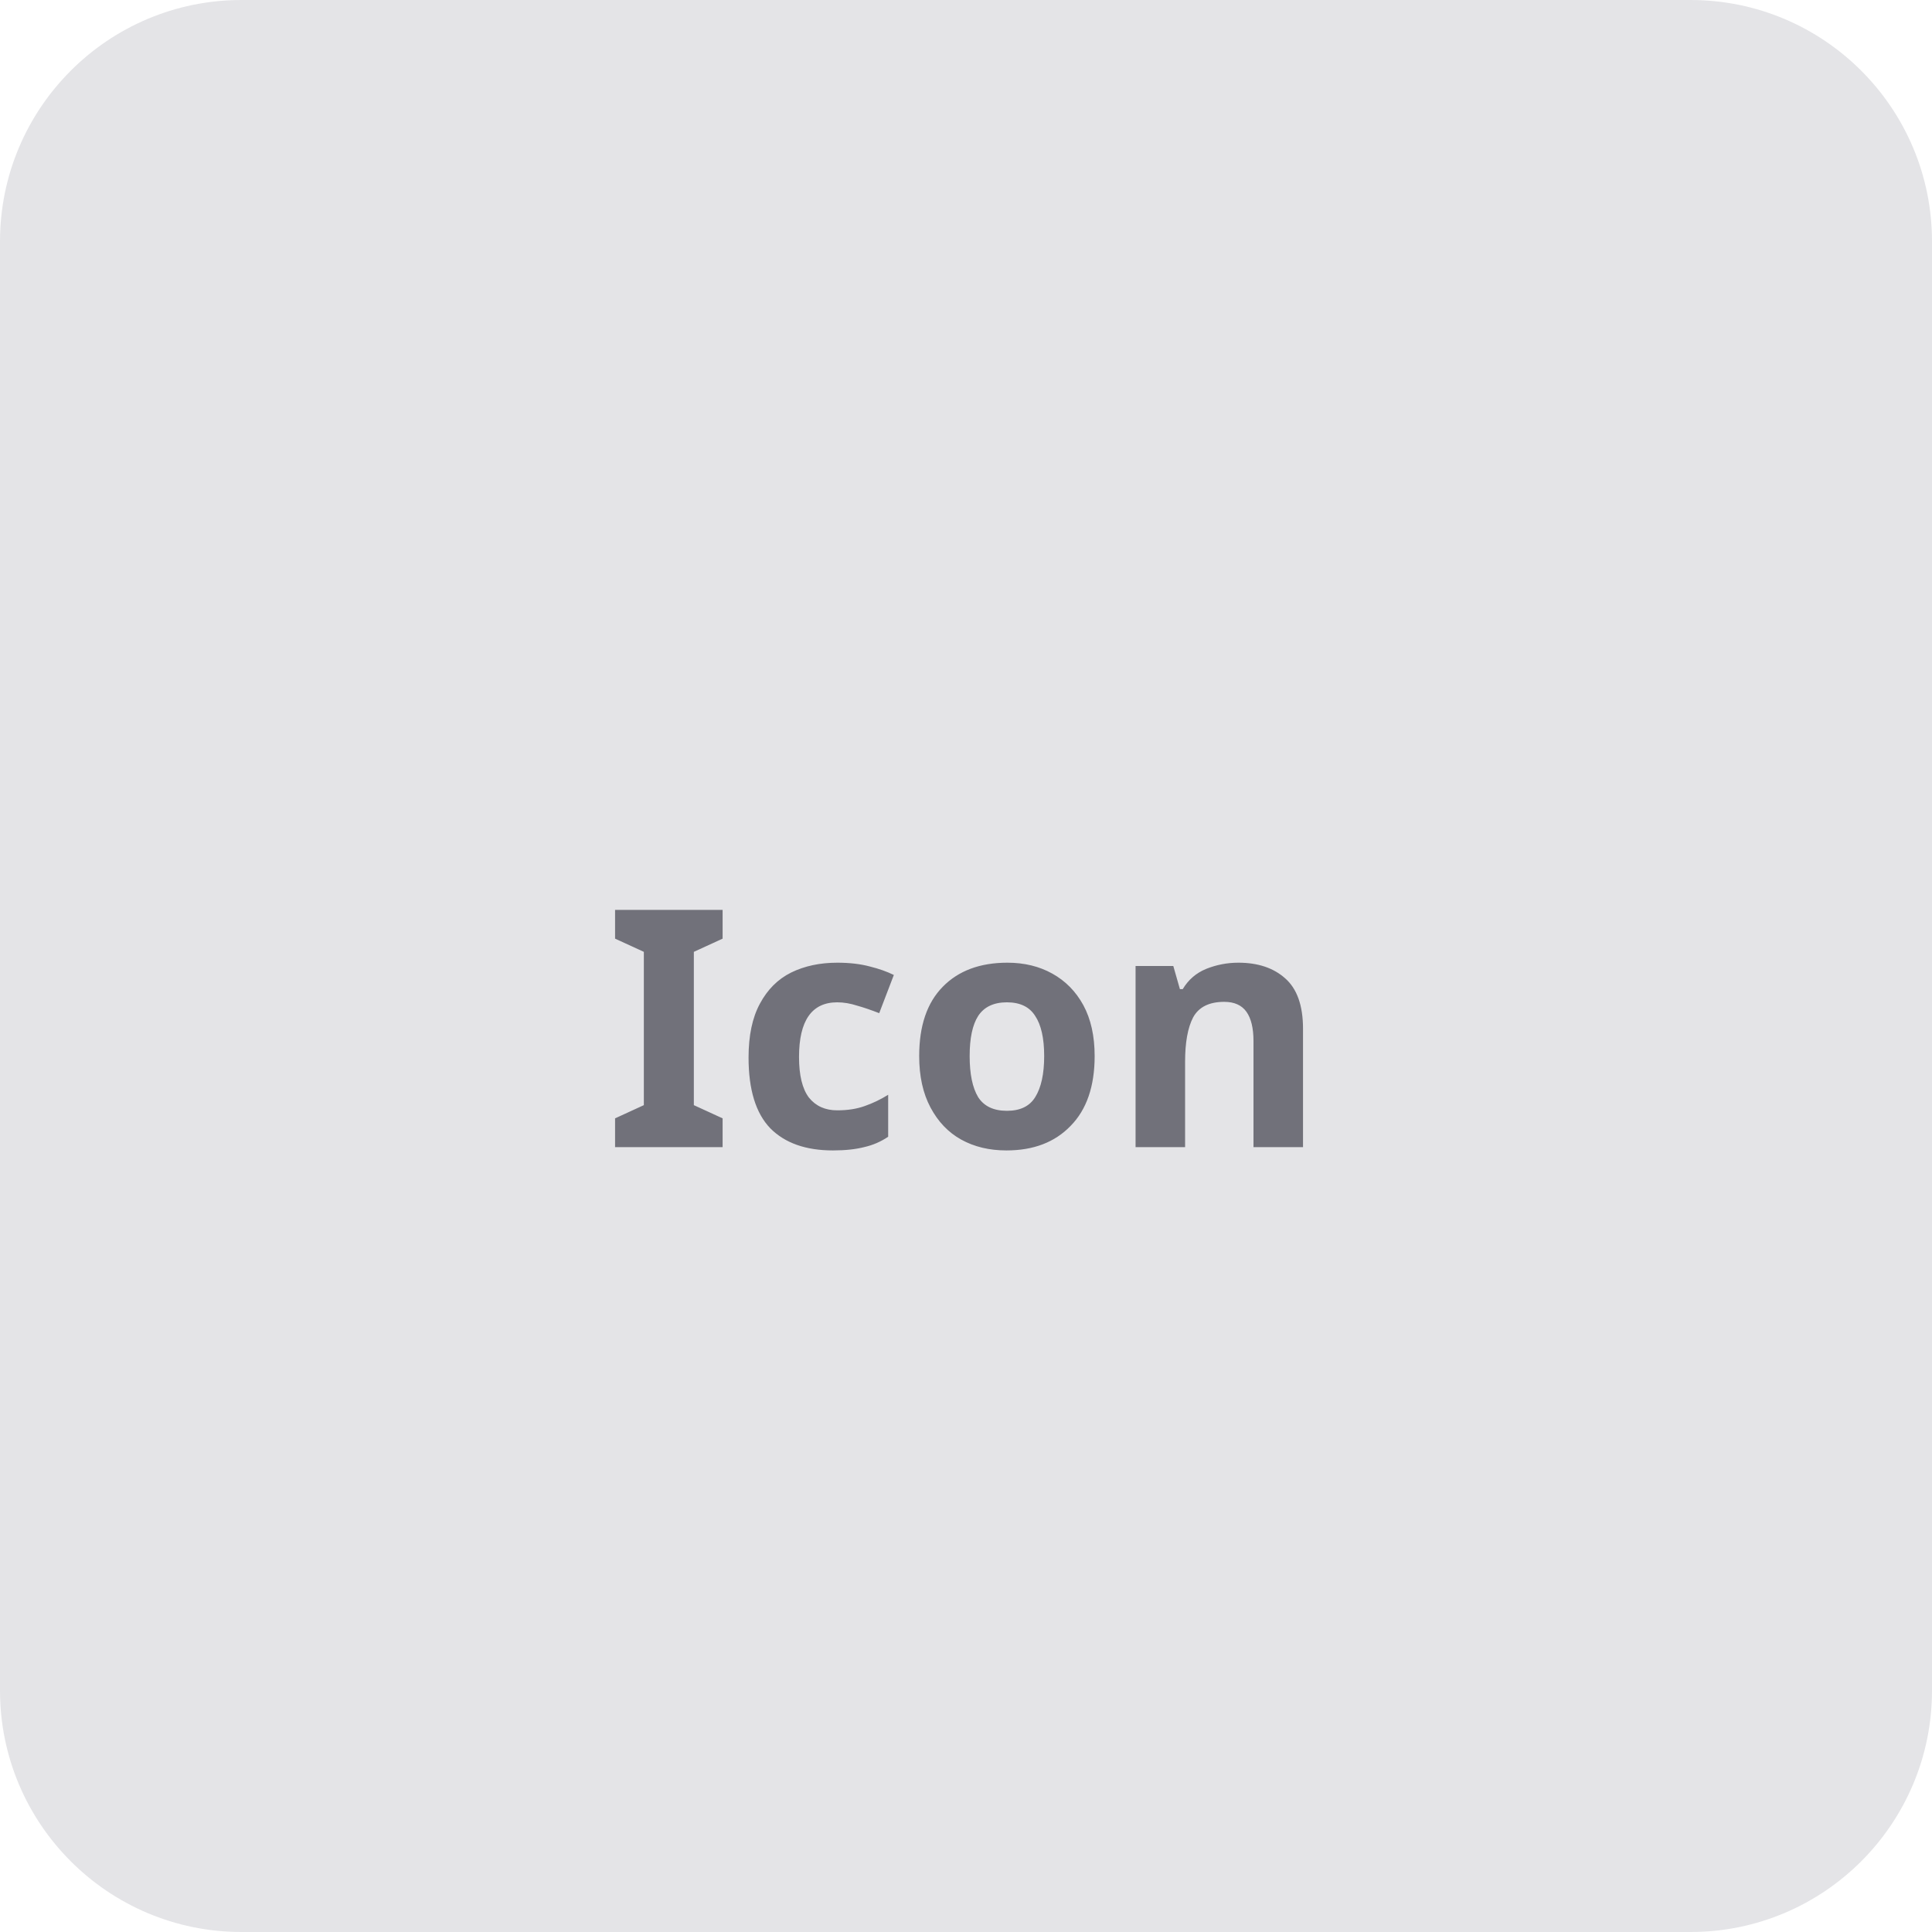
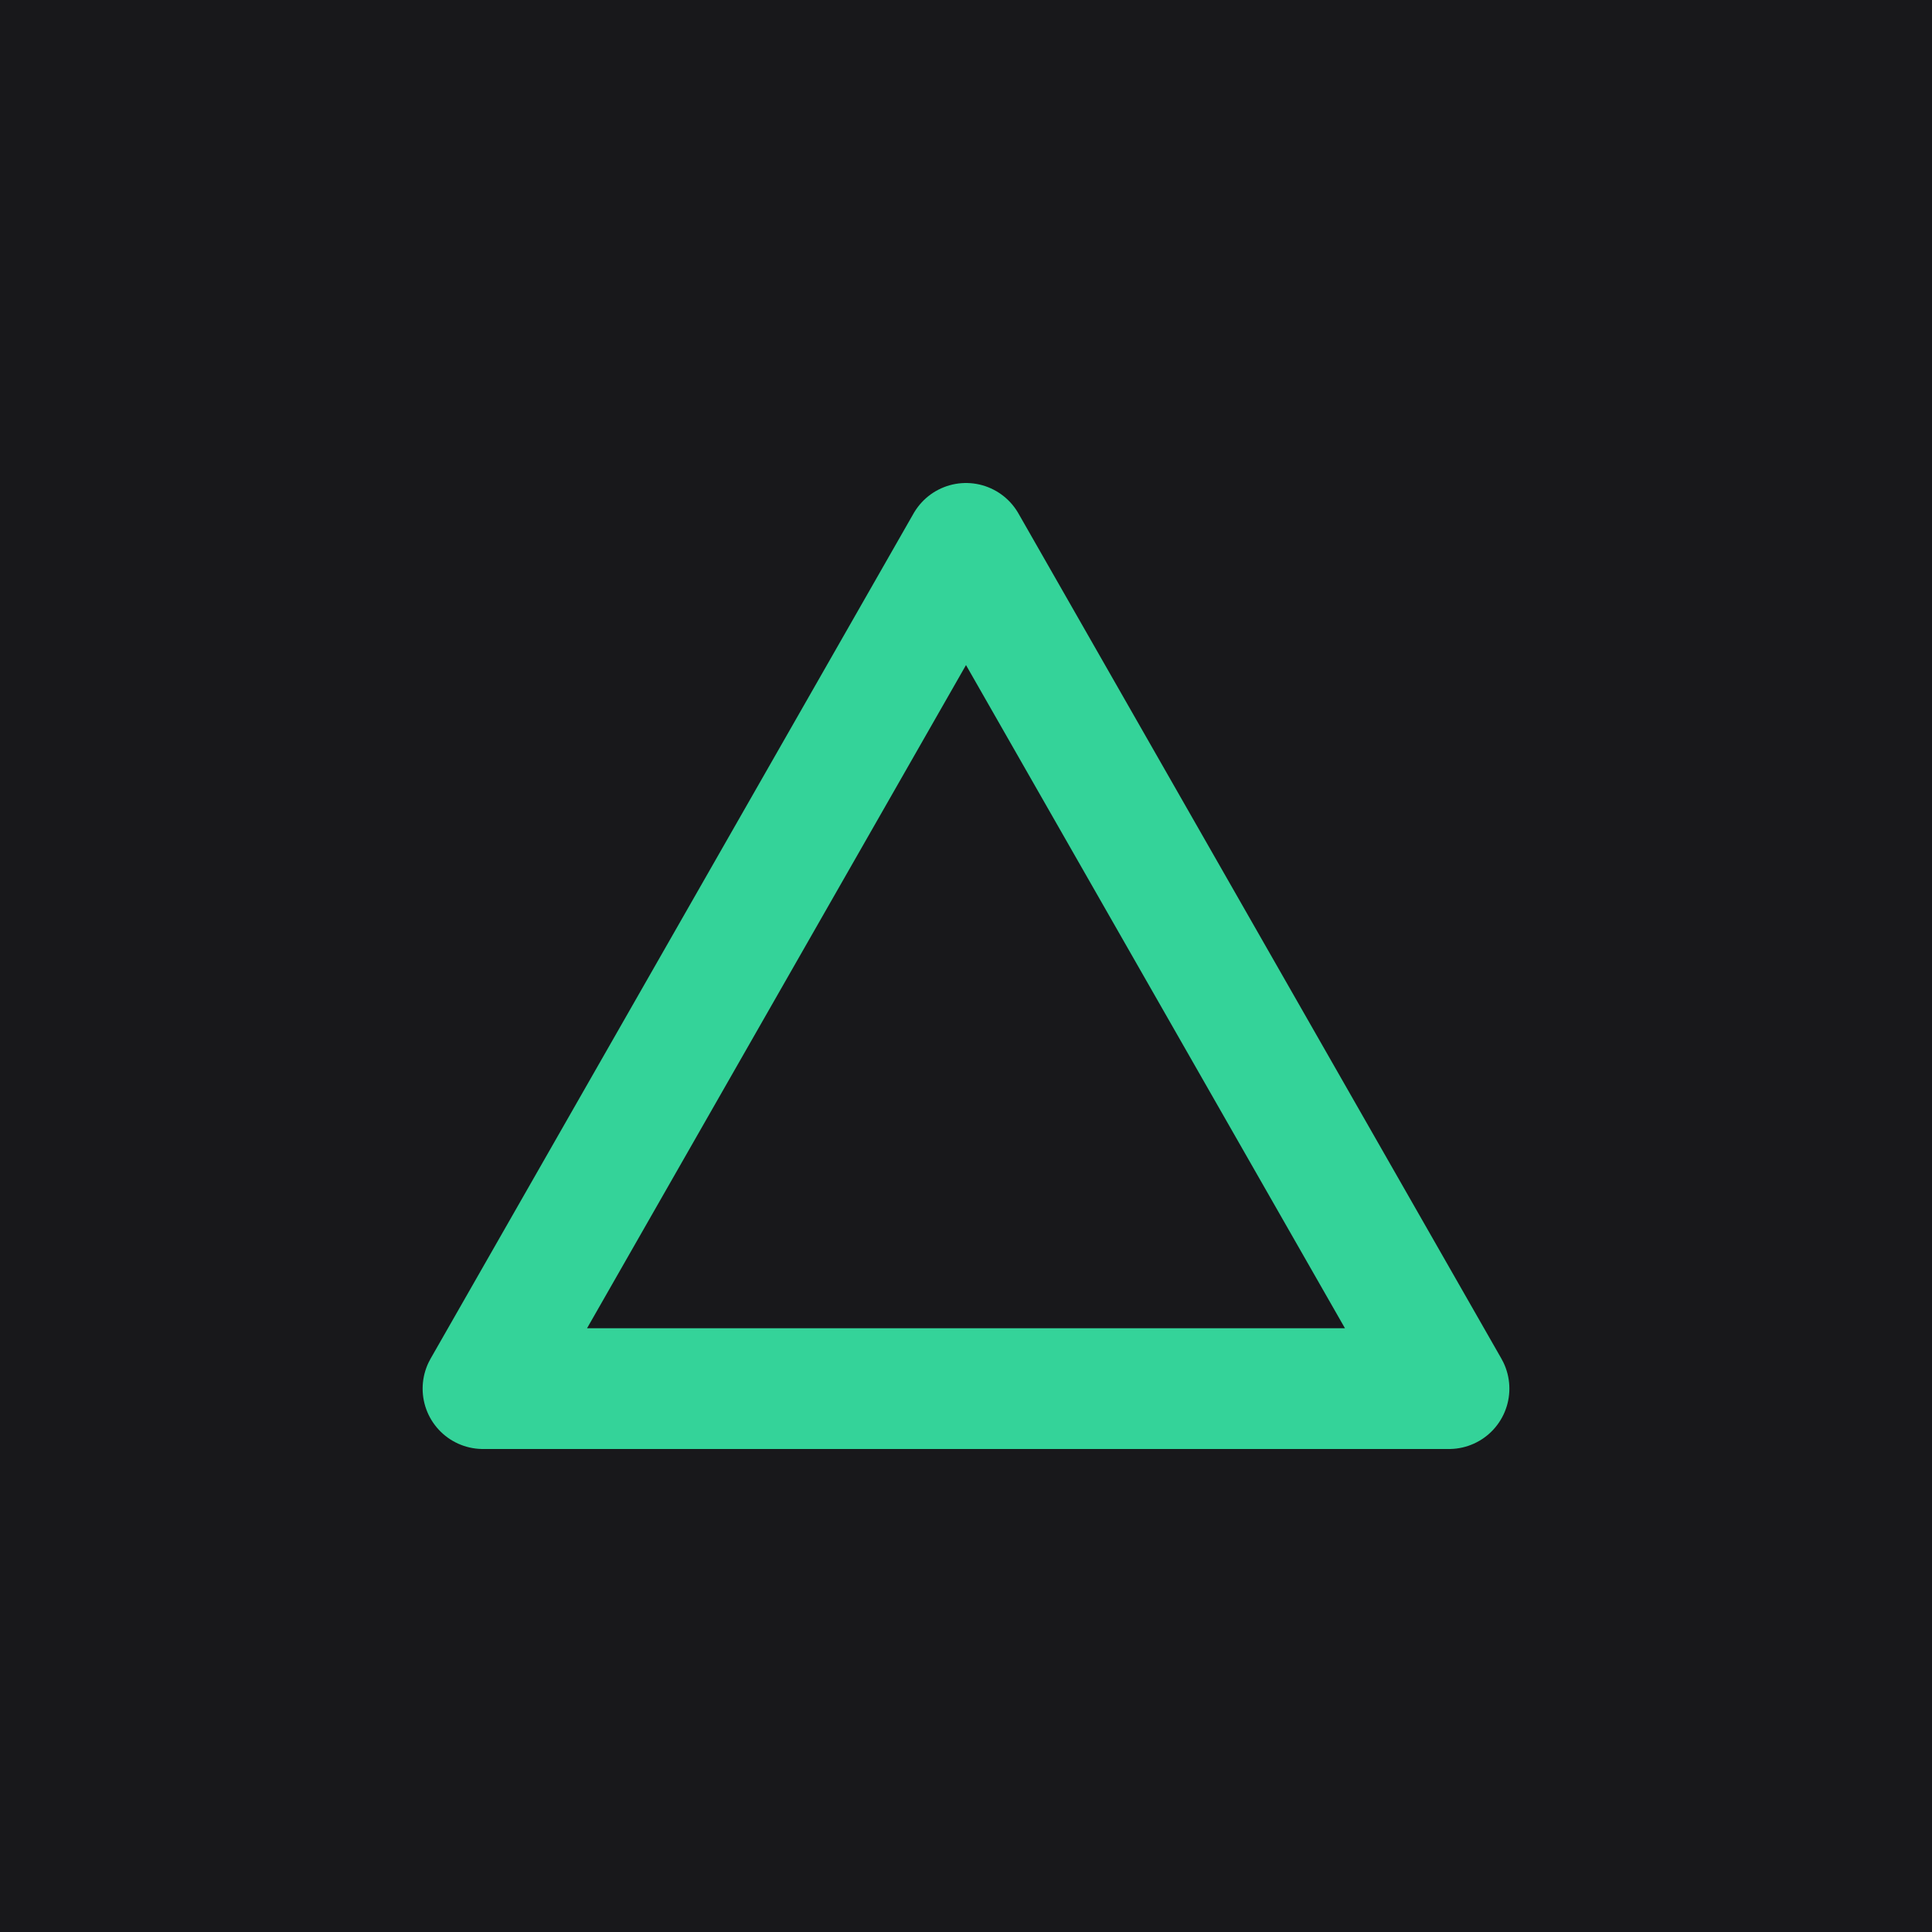
<svg xmlns="http://www.w3.org/2000/svg" width="64" height="64" viewBox="0 0 64 64">
-   <rect width="64" height="64" rx="8" fill="#e4e4e7" />
-   <text x="32" y="38" text-anchor="middle" font-family="system-ui,sans-serif" font-size="11" font-weight="600" fill="#71717a">Icon</text>
+   <rect width="64" height="64" fill="#18181b" />
+   <path d="M16 46 L32 18 L48 46 Z" fill="none" stroke="#34d399" stroke-width="4" stroke-linejoin="round" />
</svg>
